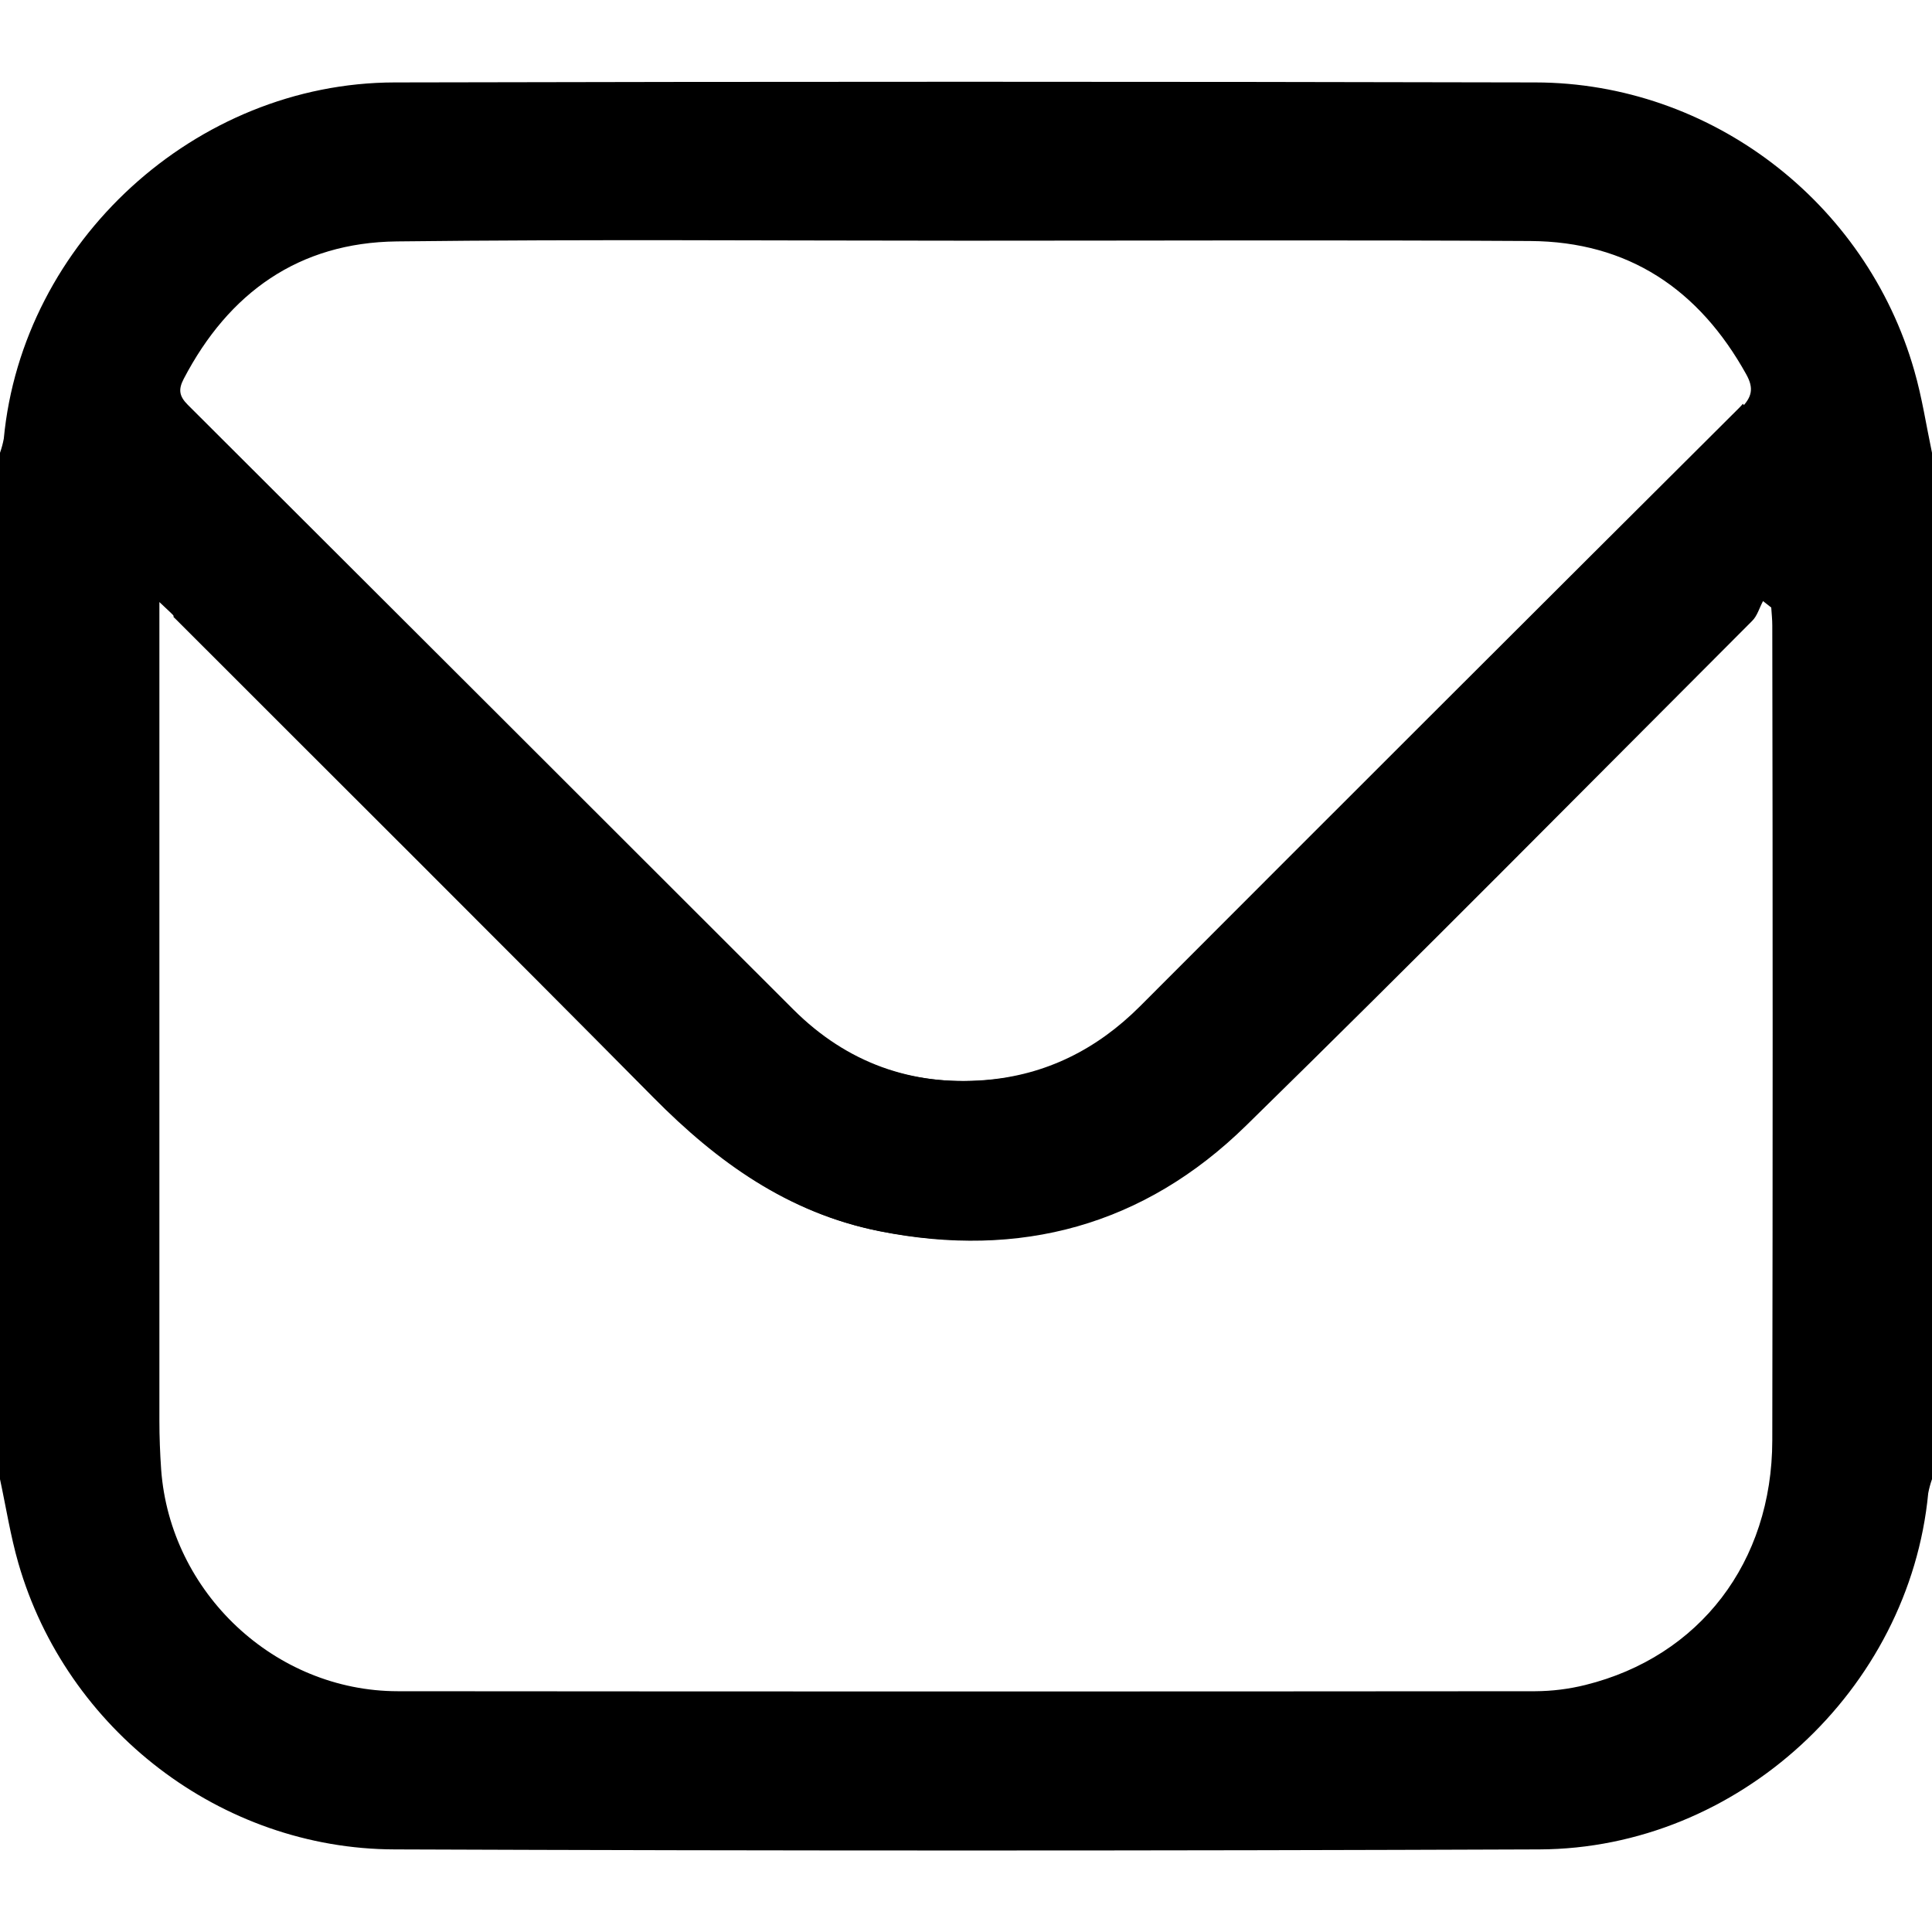
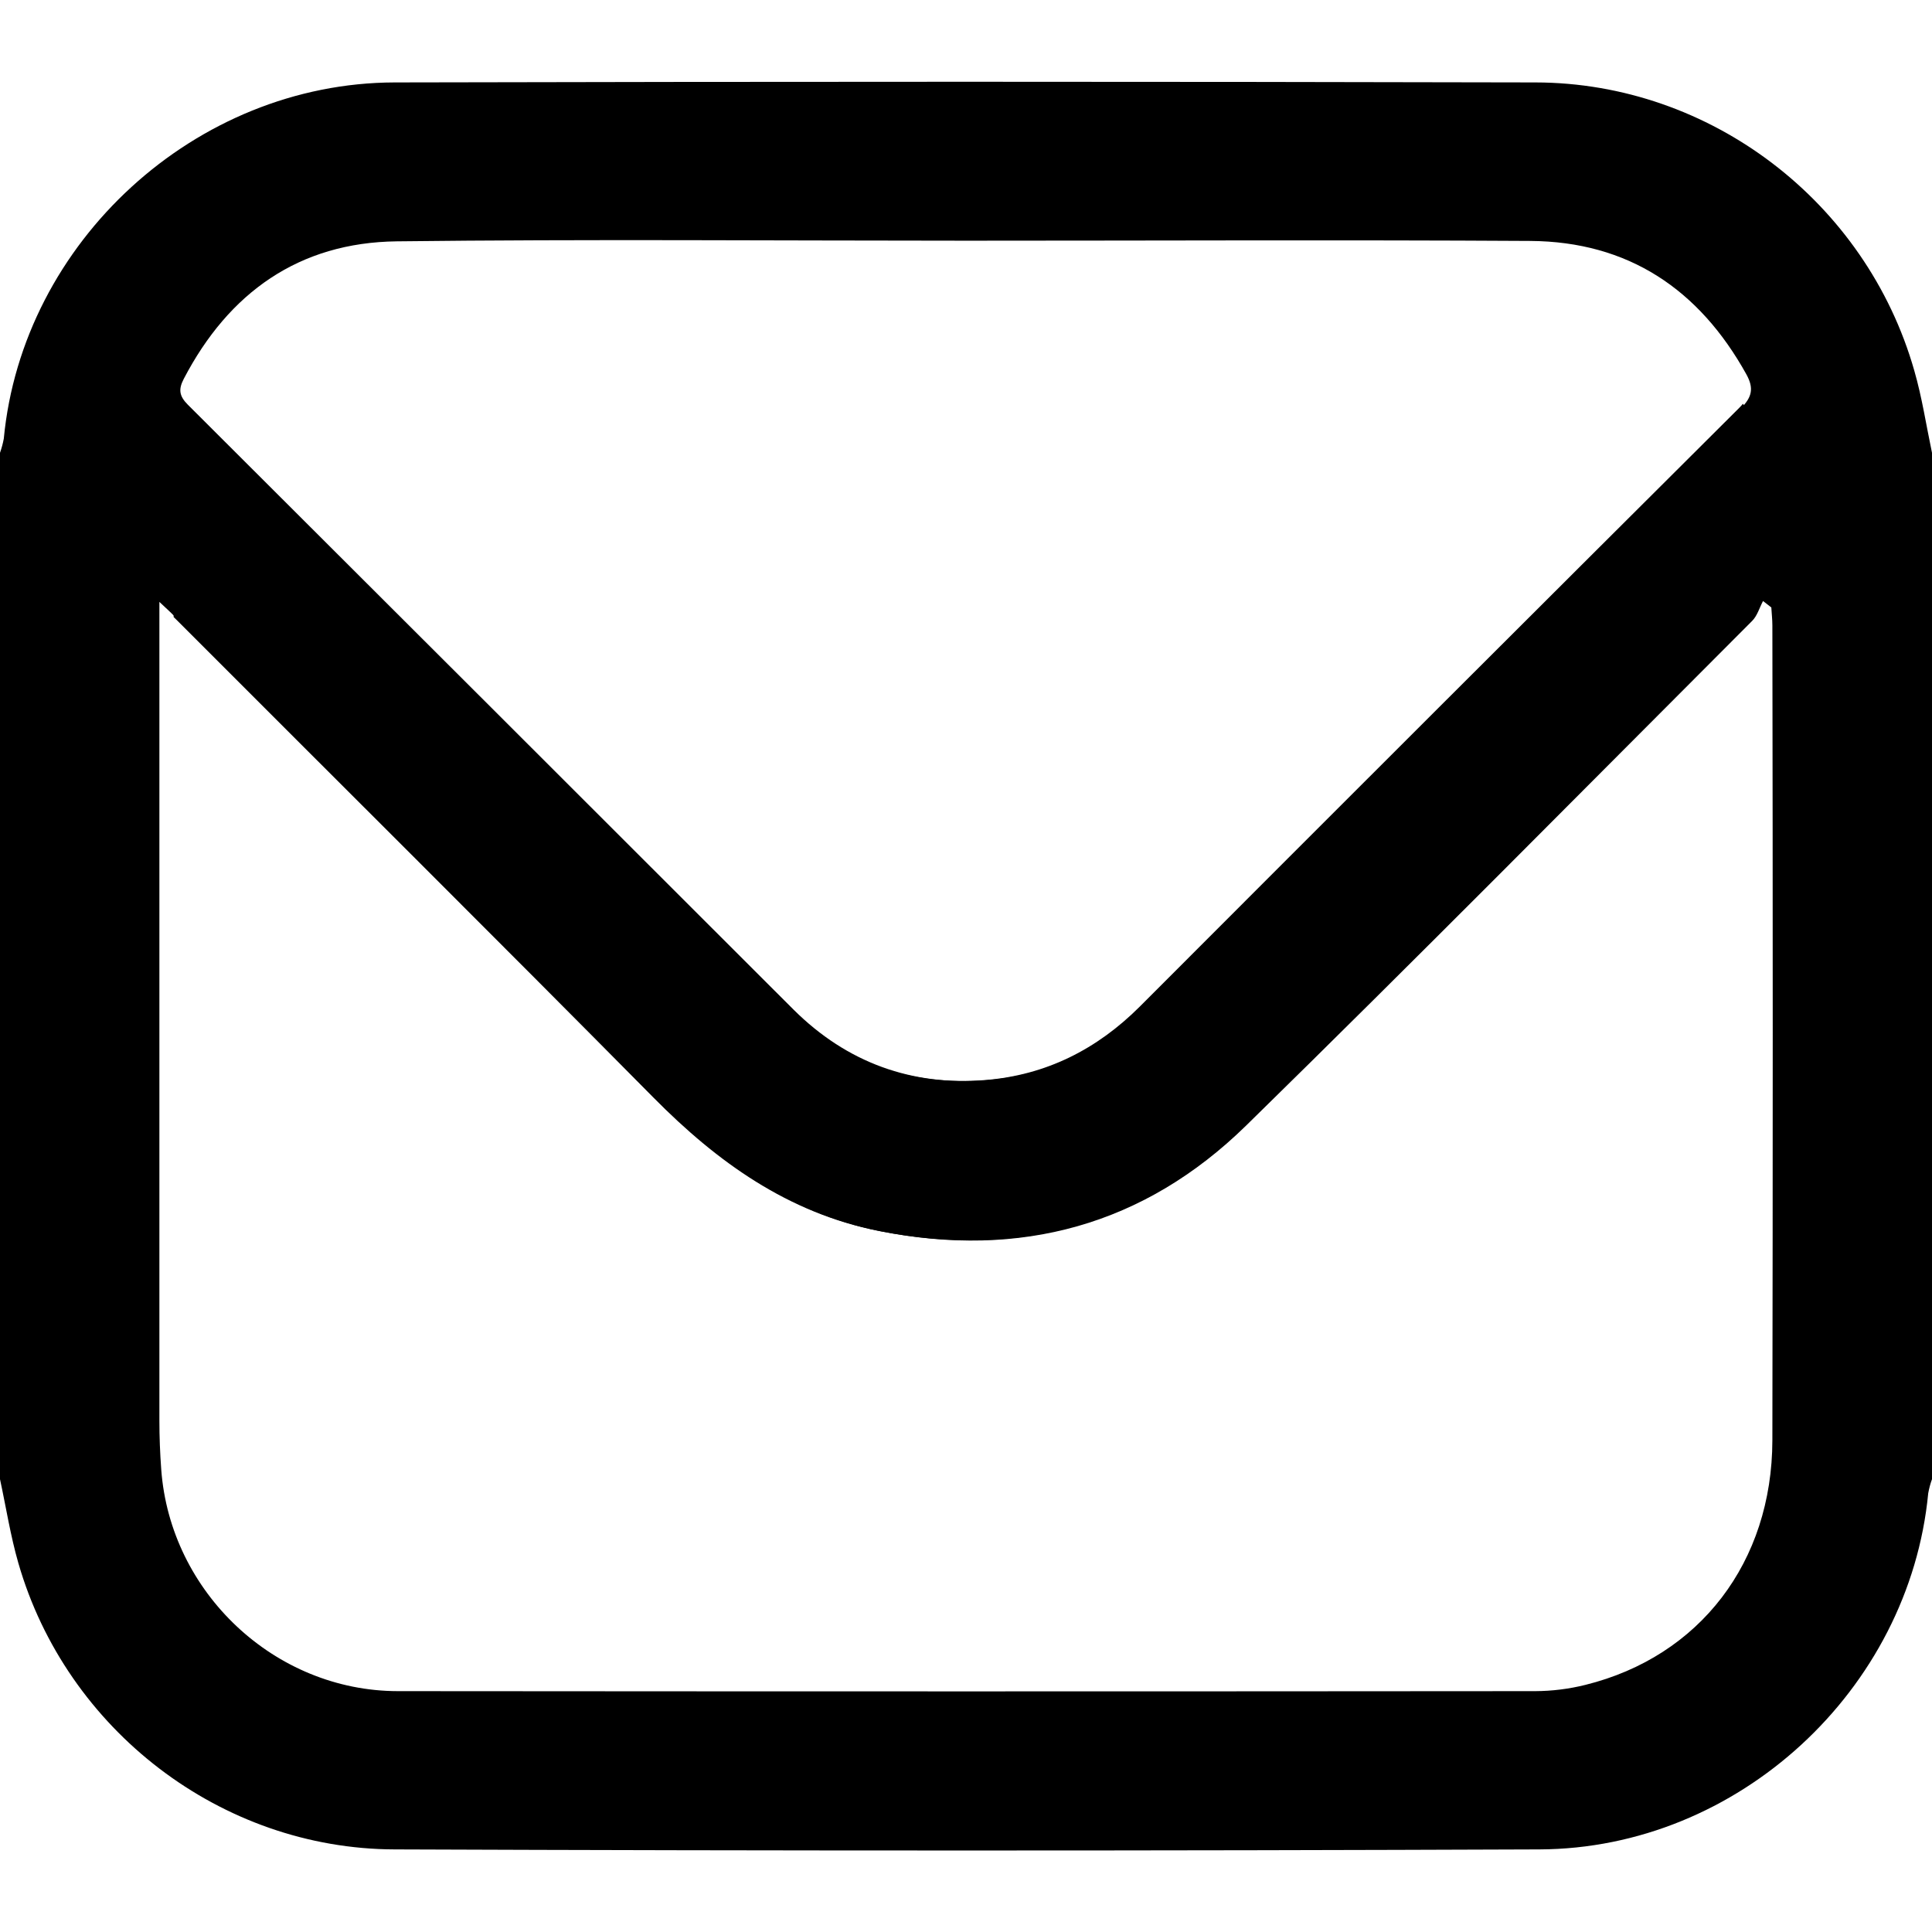
- <svg xmlns="http://www.w3.org/2000/svg" width="24" height="24" viewBox="0 0 24 24" fill="none">
-   <path d="M24 5.625V18.375C23.98 18.432 23.964 18.491 23.953 18.55C23.719 20.991 21.592 22.965 19.122 22.974C14.382 22.992 9.642 22.992 4.902 22.974C2.745 22.969 0.824 21.488 0.228 19.418C0.13 19.078 0.075 18.723 0 18.375V5.625C0.02 5.568 0.036 5.509 0.047 5.45C0.278 3.006 2.427 1.029 4.901 1.024C9.625 1.013 14.35 1.013 19.075 1.024C21.249 1.028 23.182 2.508 23.78 4.604C23.876 4.936 23.928 5.283 24 5.625ZM1.98 7.479V7.875C1.98 11.133 1.98 14.39 1.98 17.646C1.98 17.849 1.988 18.052 2.002 18.256C2.114 19.783 3.413 21.008 4.942 21.009C9.651 21.013 14.361 21.013 19.07 21.009C19.281 21.008 19.49 20.982 19.695 20.931C21.113 20.579 22.014 19.407 22.016 17.893C22.022 14.518 22.022 11.144 22.016 7.771C22.016 7.696 22.008 7.622 22.003 7.547L21.901 7.467C21.856 7.55 21.83 7.65 21.766 7.713C19.674 9.807 17.595 11.912 15.479 13.983C14.213 15.223 12.674 15.642 10.932 15.296C9.81 15.072 8.932 14.442 8.14 13.643C6.172 11.655 4.19 9.685 2.212 7.708C2.156 7.641 2.095 7.587 1.98 7.479ZM12.004 2.99C9.646 2.99 7.287 2.971 4.929 2.999C3.714 3.013 2.842 3.634 2.282 4.707C2.213 4.839 2.226 4.922 2.333 5.029C4.843 7.533 7.352 10.038 9.859 12.544C10.518 13.2 11.325 13.495 12.262 13.418C13.019 13.357 13.652 13.037 14.183 12.505C16.665 10.028 19.146 7.55 21.626 5.072C21.766 4.932 21.788 4.822 21.693 4.651C21.107 3.595 20.227 3.001 19.009 2.994C16.674 2.98 14.339 2.99 12.004 2.99Z" fill="black" />
-   <path d="M8.119 13.636C8.91 14.436 9.788 15.066 10.911 15.29C12.651 15.637 14.192 15.218 15.457 13.977C17.572 11.906 19.653 9.801 21.745 7.707C21.765 7.686 21.782 7.662 21.796 7.636V5.41C21.796 5.265 21.745 5.125 21.651 5.016C21.635 5.035 21.618 5.053 21.601 5.07C19.116 7.545 16.636 10.022 14.159 12.503C13.627 13.034 12.994 13.355 12.237 13.417C11.299 13.492 10.493 13.198 9.834 12.542C7.321 10.042 4.812 7.537 2.309 5.027C2.305 5.024 2.303 5.02 2.3 5.018C2.207 5.127 2.156 5.266 2.156 5.41V7.665L2.192 7.7C4.168 9.678 6.152 11.649 8.119 13.636Z" fill="black" />
+ <svg xmlns="http://www.w3.org/2000/svg" fill="none" height="24" viewBox="0 0 24 24" width="24">
+   <g fill="#000">
+     <path d="m24 5.625v12.75c-.021.057-.036.116-.047.175-.234 2.441-2.361 4.415-4.831 4.424-4.74.018-9.48.018-14.22 0-2.156-.006-4.078-1.486-4.674-3.557-.098-.339-.153-.695-.228-1.042v-12.75c.02-.057.036-.116.047-.175.232-2.444 2.38-4.42 4.854-4.426 4.725-.011 9.449-.011 14.174 0 2.174.004 4.107 1.484 4.705 3.58.096.332.148.679.22 1.021zm-22.02 1.853v.397 9.771c0 .203.008.406.023.609.112 1.527 1.41 2.752 2.94 2.753 4.709.004 9.418.004 14.128 0 .21-.001.42-.027.624-.078 1.419-.352 2.319-1.524 2.322-3.038.006-3.375.006-6.749 0-10.123 0-.075-.009-.149-.013-.223l-.103-.08c-.044.083-.071.182-.134.246-2.092 2.094-4.172 4.199-6.287 6.27-1.266 1.239-2.805 1.658-4.547 1.312-1.123-.224-2.001-.854-2.792-1.653-1.969-1.988-3.951-3.958-5.928-5.935-.056-.067-.118-.121-.233-.229zm10.025-4.488c-2.358 0-4.717-.02-7.075.008-1.215.014-2.088.636-2.647 1.708-.069.132-.056.215.051.322 2.51 2.504 5.018 5.009 7.525 7.515.66.656 1.467.951 2.403.875.757-.061 1.391-.382 1.922-.913 2.482-2.478 4.963-4.955 7.442-7.433.141-.141.162-.251.068-.422-.586-1.056-1.467-1.649-2.685-1.657-2.335-.014-4.67-.003-7.005-.003z" />
+     <path d="m8.119 13.636c.791.8 1.669 1.43 2.792 1.654 1.74.347 3.281-.071 4.547-1.312 2.115-2.071 4.195-4.176 6.287-6.27.02-.021.037-.045.051-.071v-2.227c0-.145-.051-.284-.145-.394-.016.019-.032.038-.05.055-2.484 2.474-4.965 4.952-7.442 7.433-.532.531-1.164.852-1.922.913-.938.076-1.744-.218-2.403-.875-2.513-2.5-5.022-5.005-7.525-7.515-.003-.003-.006-.007-.009-.009-.093.11-.144.249-.143.392v2.255l.036.035c1.976 1.979 3.96 3.949 5.926 5.936z" />
+   </g>
</svg>
